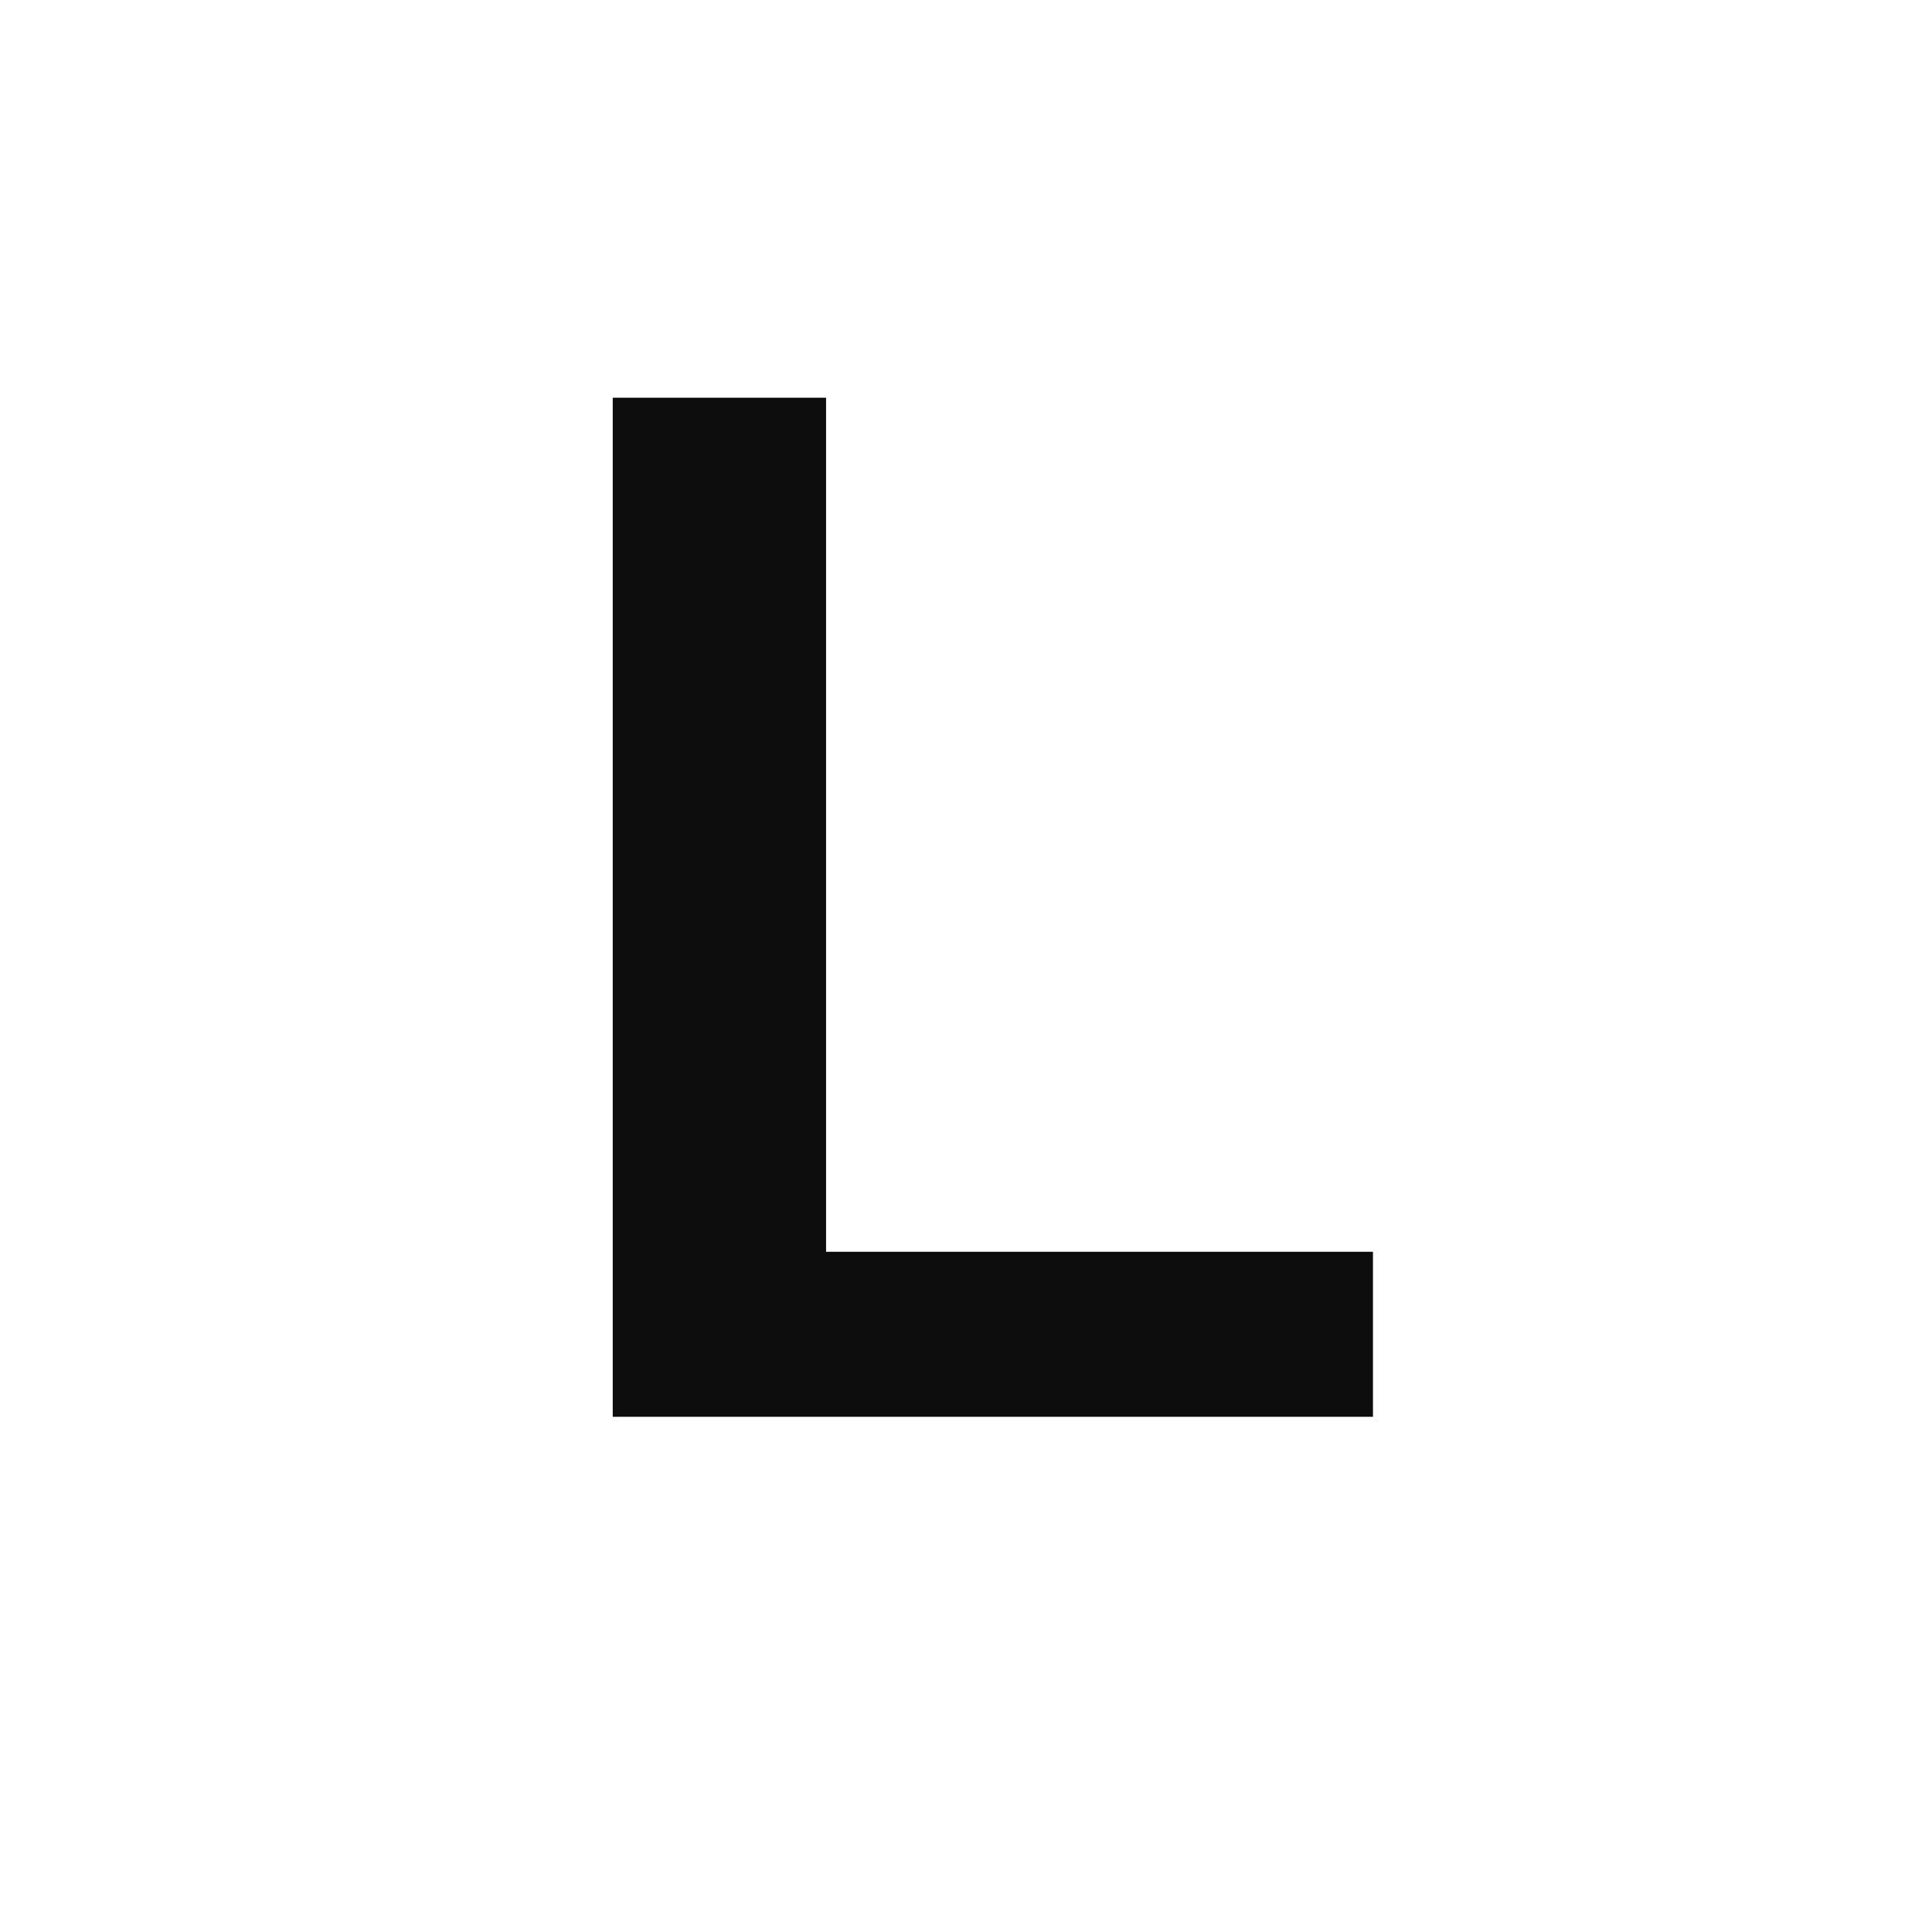
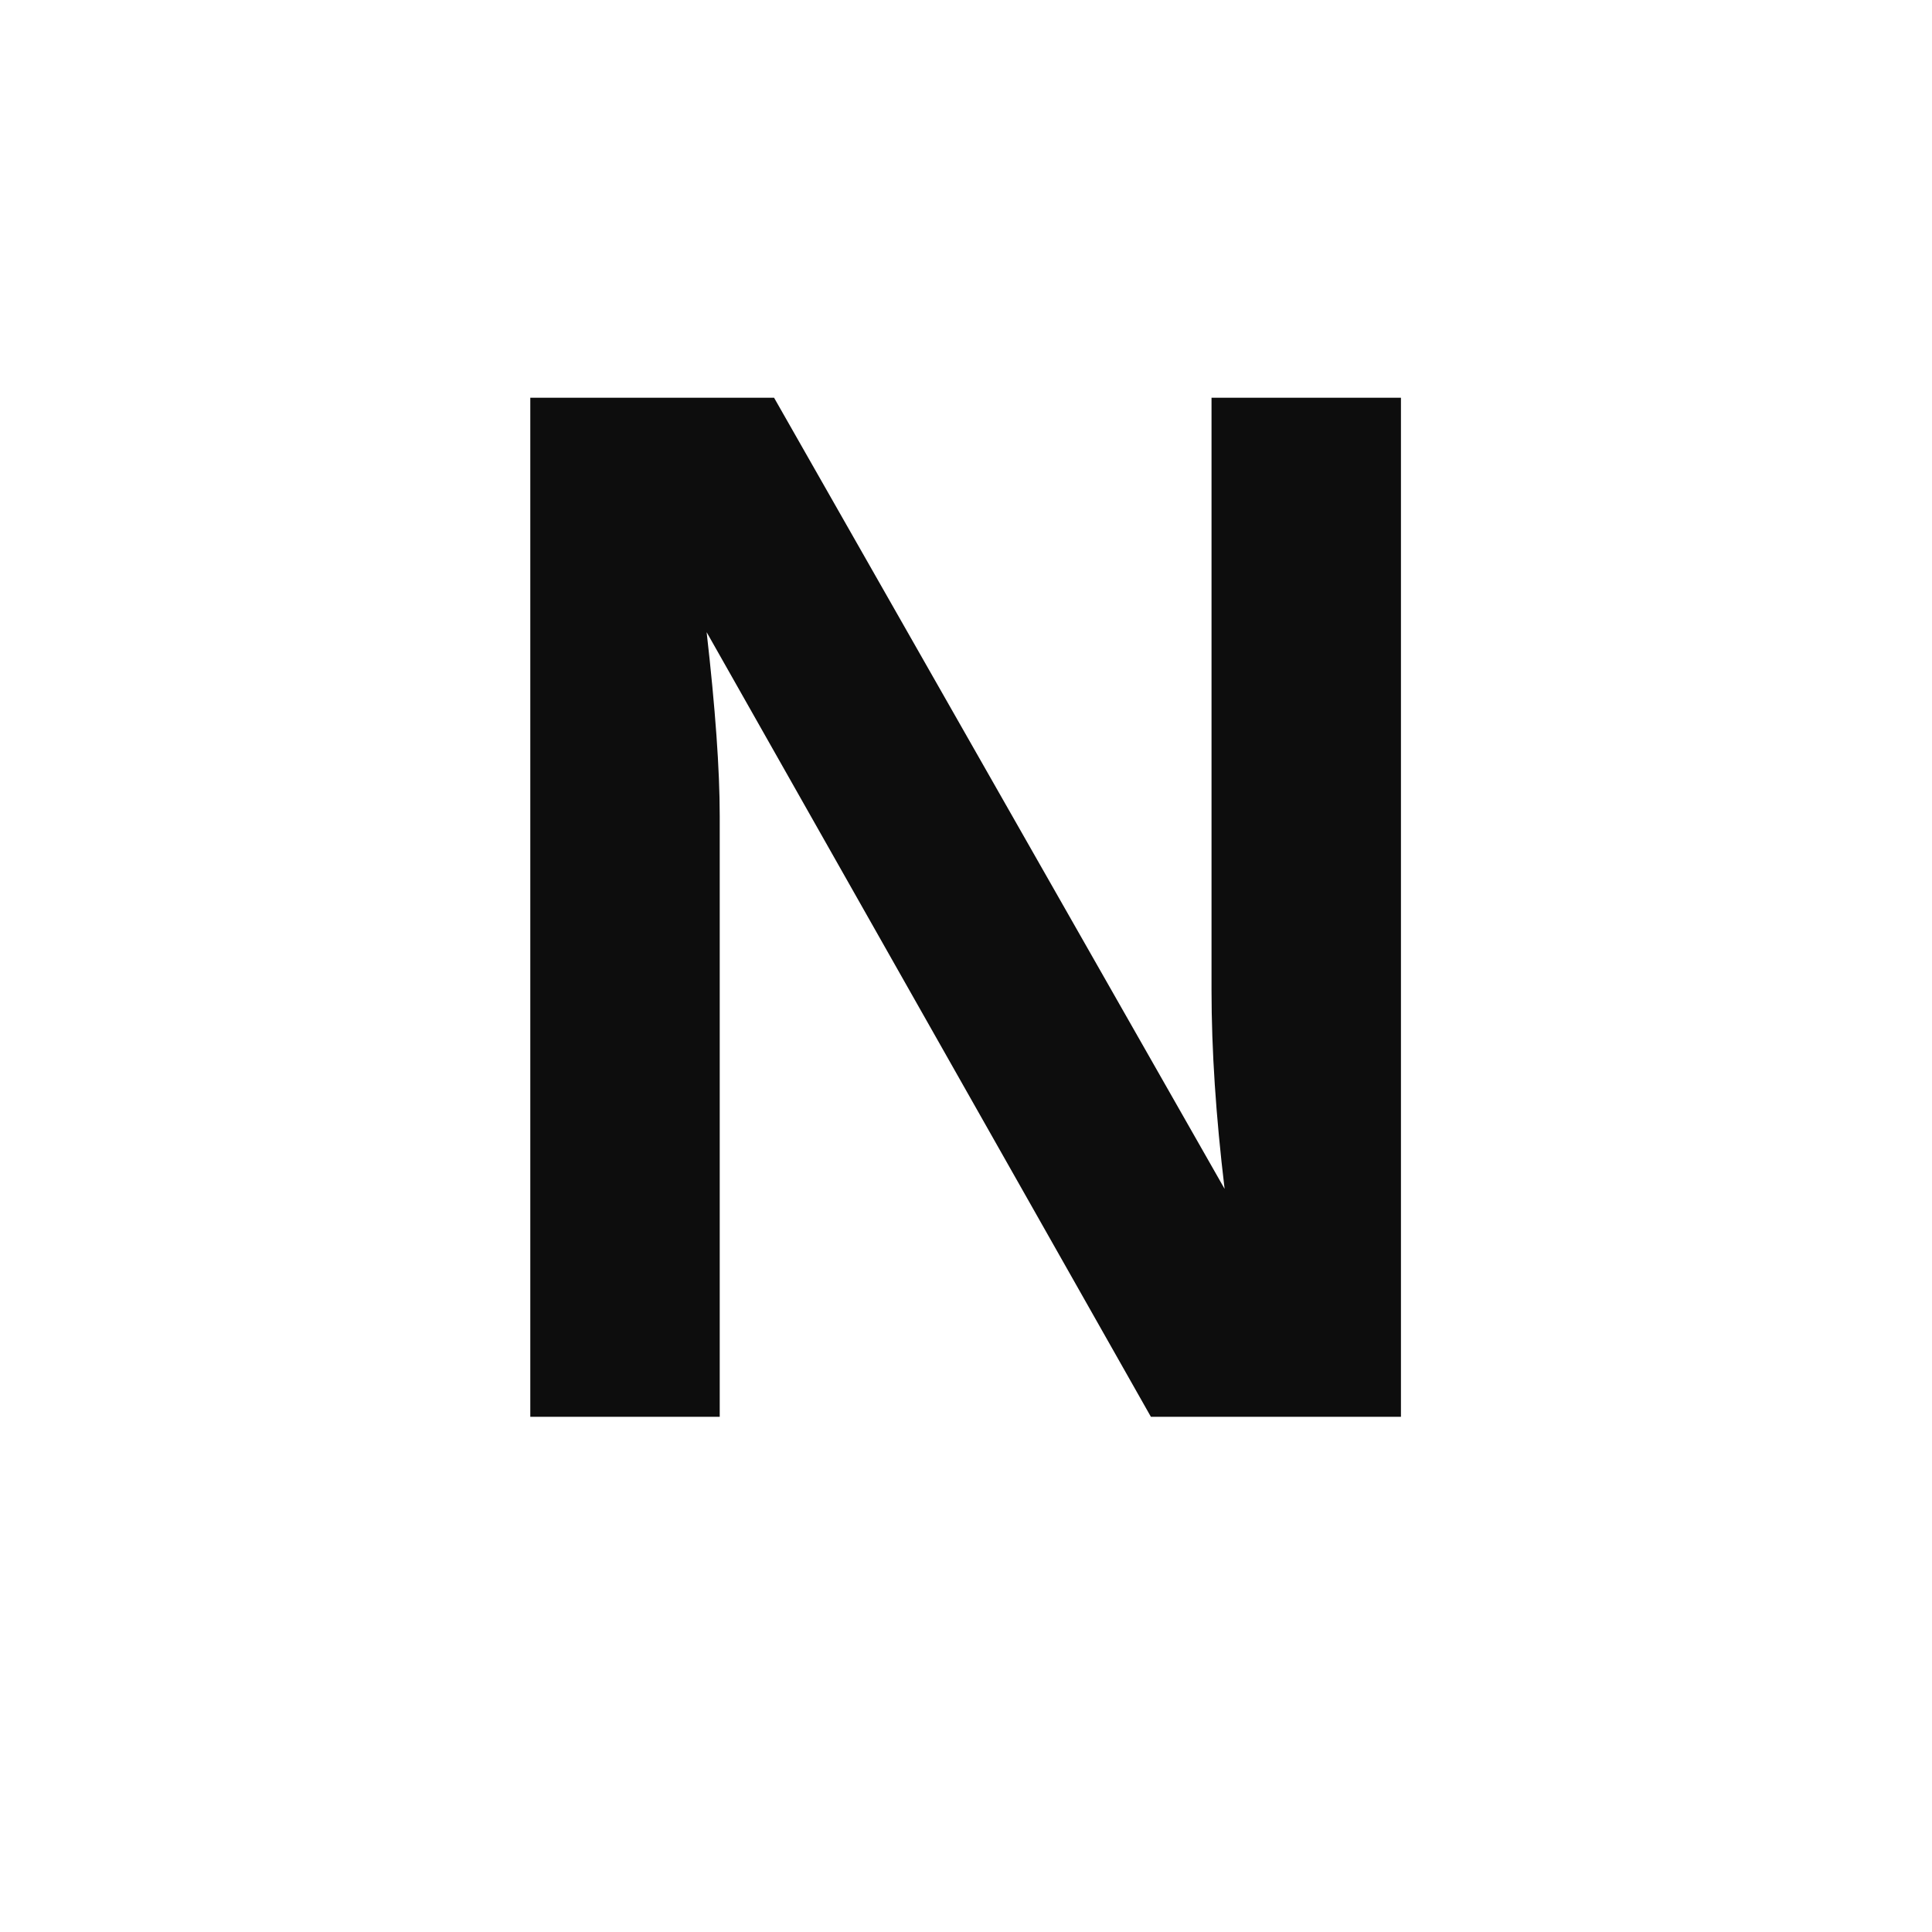
<svg xmlns="http://www.w3.org/2000/svg" viewBox="0 0 120 120">
-   <text x="60" y="88" text-anchor="middle" font-family="Poppins, Arial, sans-serif" font-weight="800" font-size="92" fill="#0d0d0d">L</text>
+   <text x="60" y="88" text-anchor="middle" font-family="Poppins, Arial, sans-serif" font-weight="800" font-size="92" fill="#0d0d0d">N</text>
</svg>
